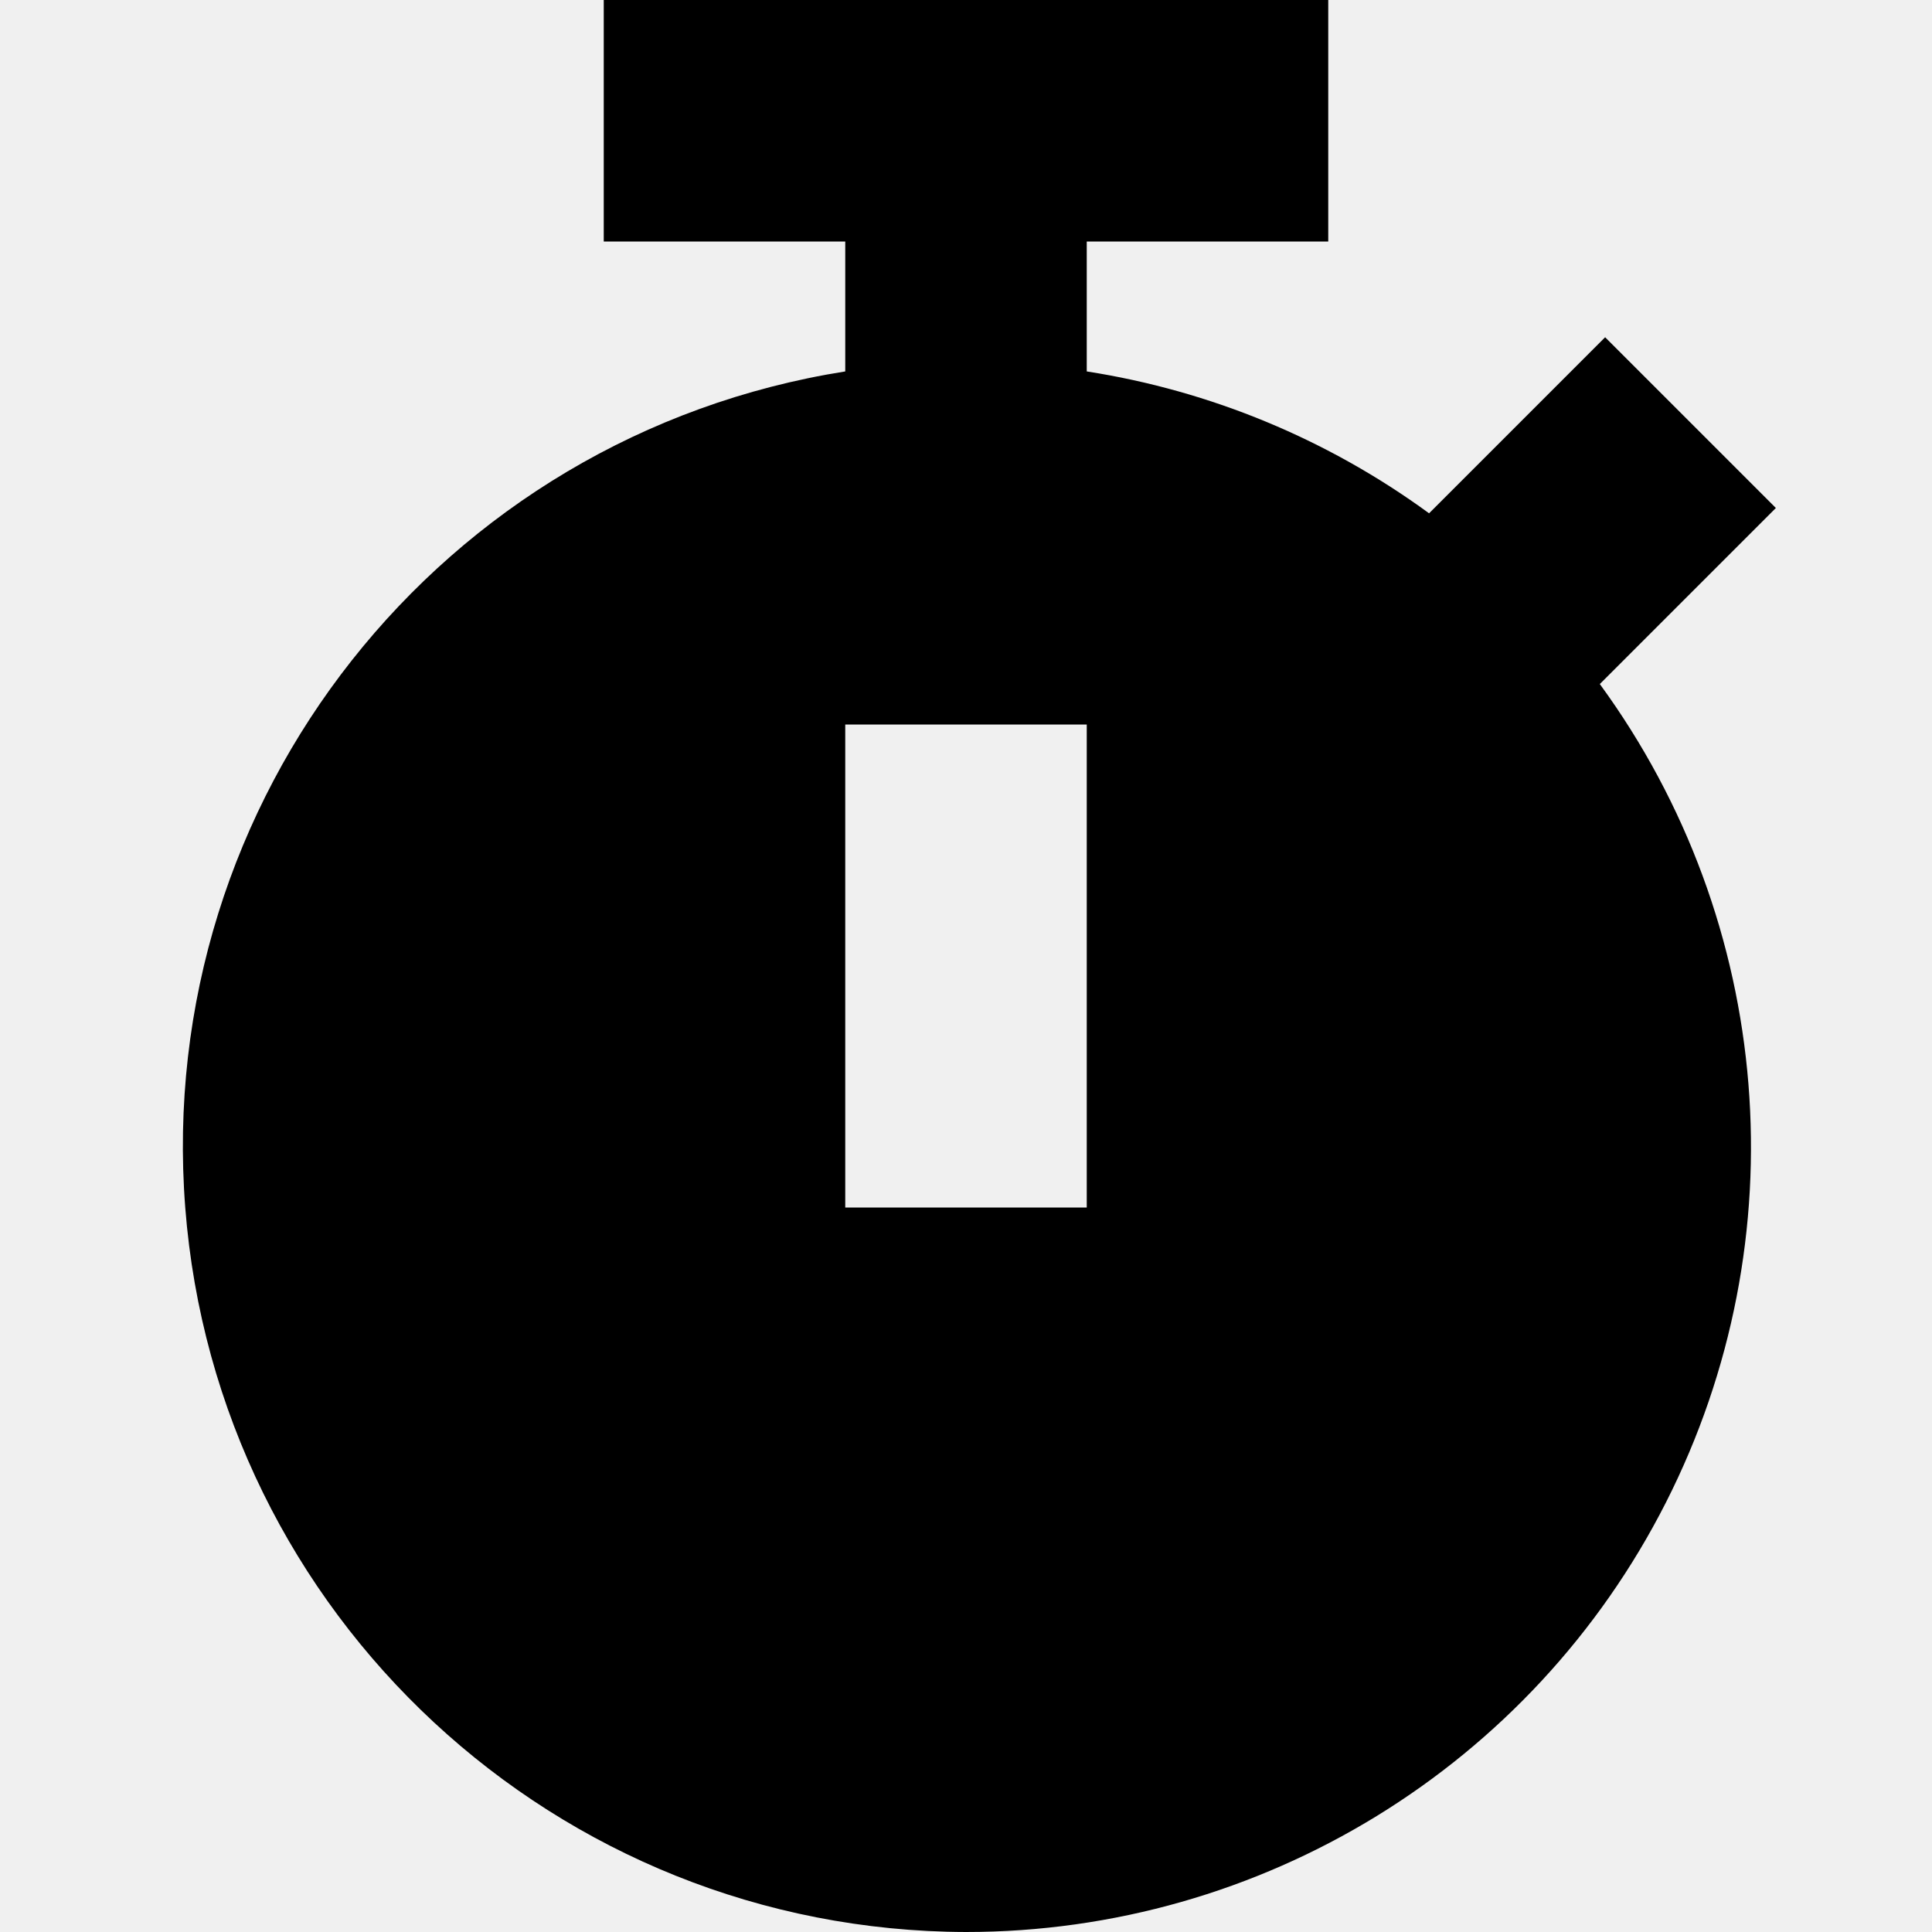
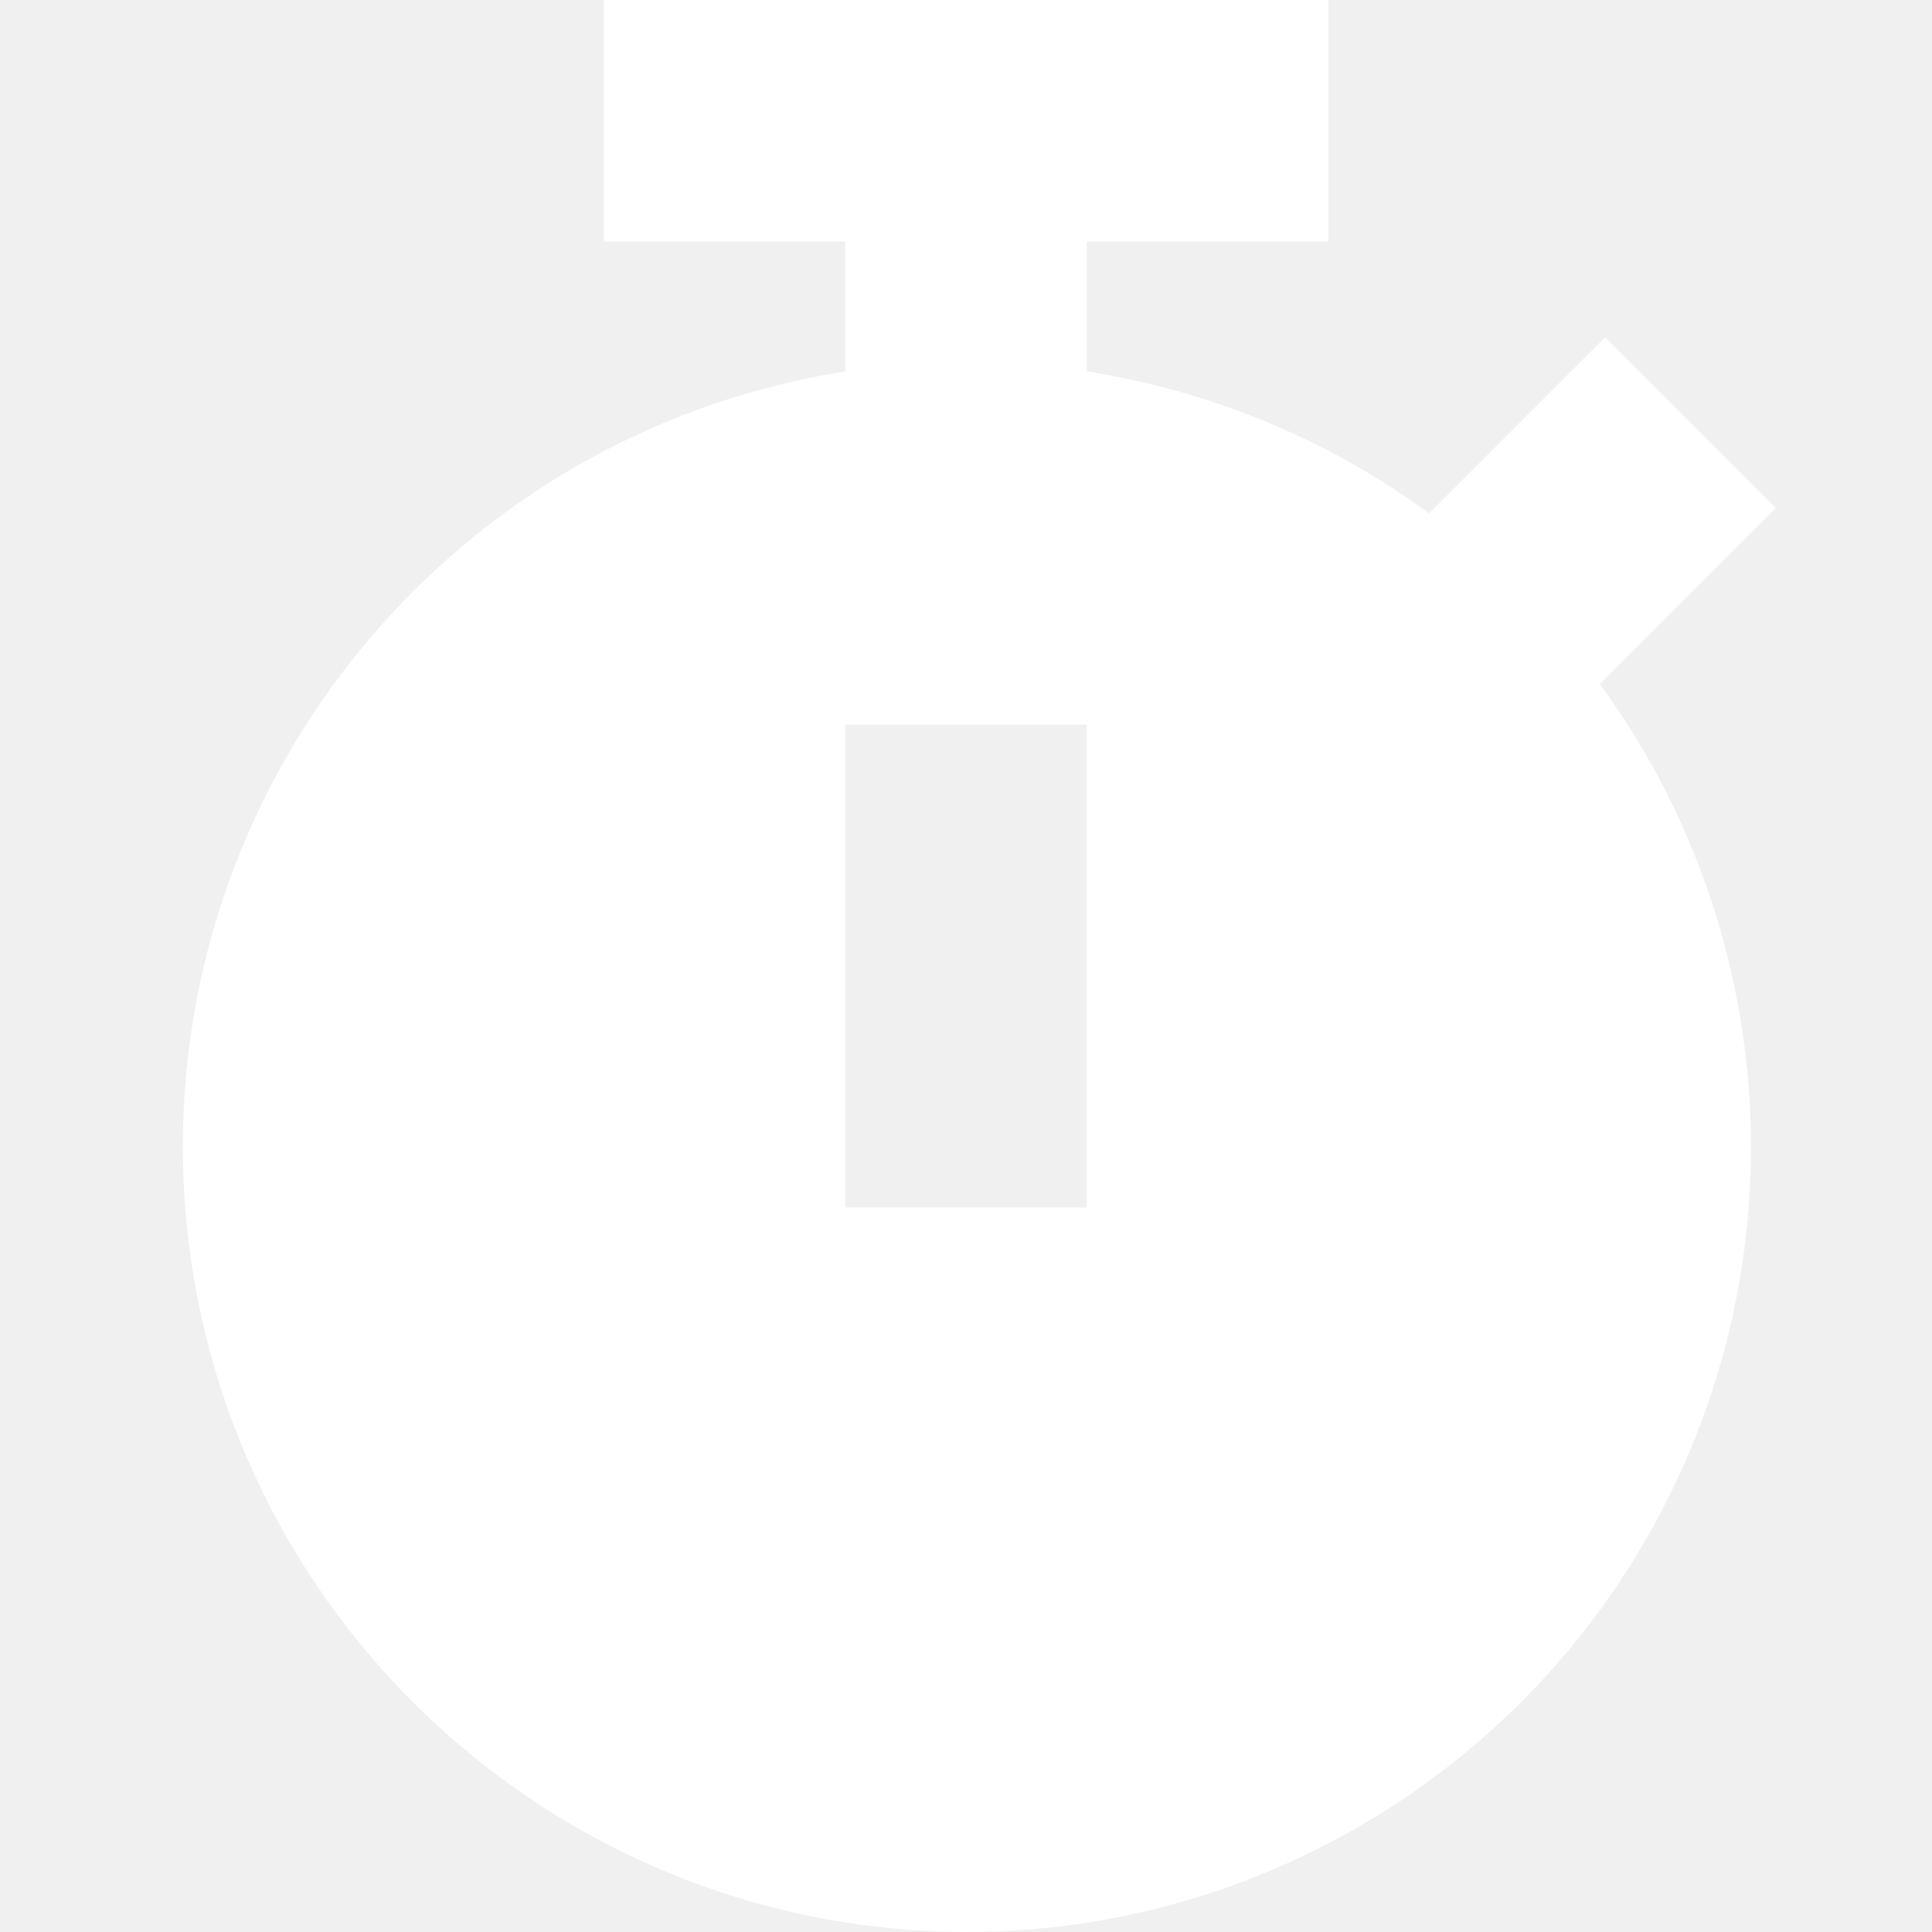
<svg xmlns="http://www.w3.org/2000/svg" width="800" height="800" fill="none" viewBox="0 0 16 16">
-   <path fill="#000" fill-rule="evenodd" d="M5 2h2v1.076A6.502 6.502 0 0 0 8 16a6.5 6.5 0 0 0 5.249-10.335l1.458-1.458-1.414-1.414-1.458 1.458A6.5 6.5 0 0 0 9 3.076V2h2V0H5zm2 4v4h2V6z" clip-rule="evenodd" />
+   <path fill="white" fill-rule="evenodd" d="M5 2h2v1.076A6.502 6.502 0 0 0 8 16a6.5 6.5 0 0 0 5.249-10.335l1.458-1.458-1.414-1.414-1.458 1.458A6.5 6.5 0 0 0 9 3.076V2h2V0H5zm2 4v4h2V6z" clip-rule="evenodd" />
</svg>
